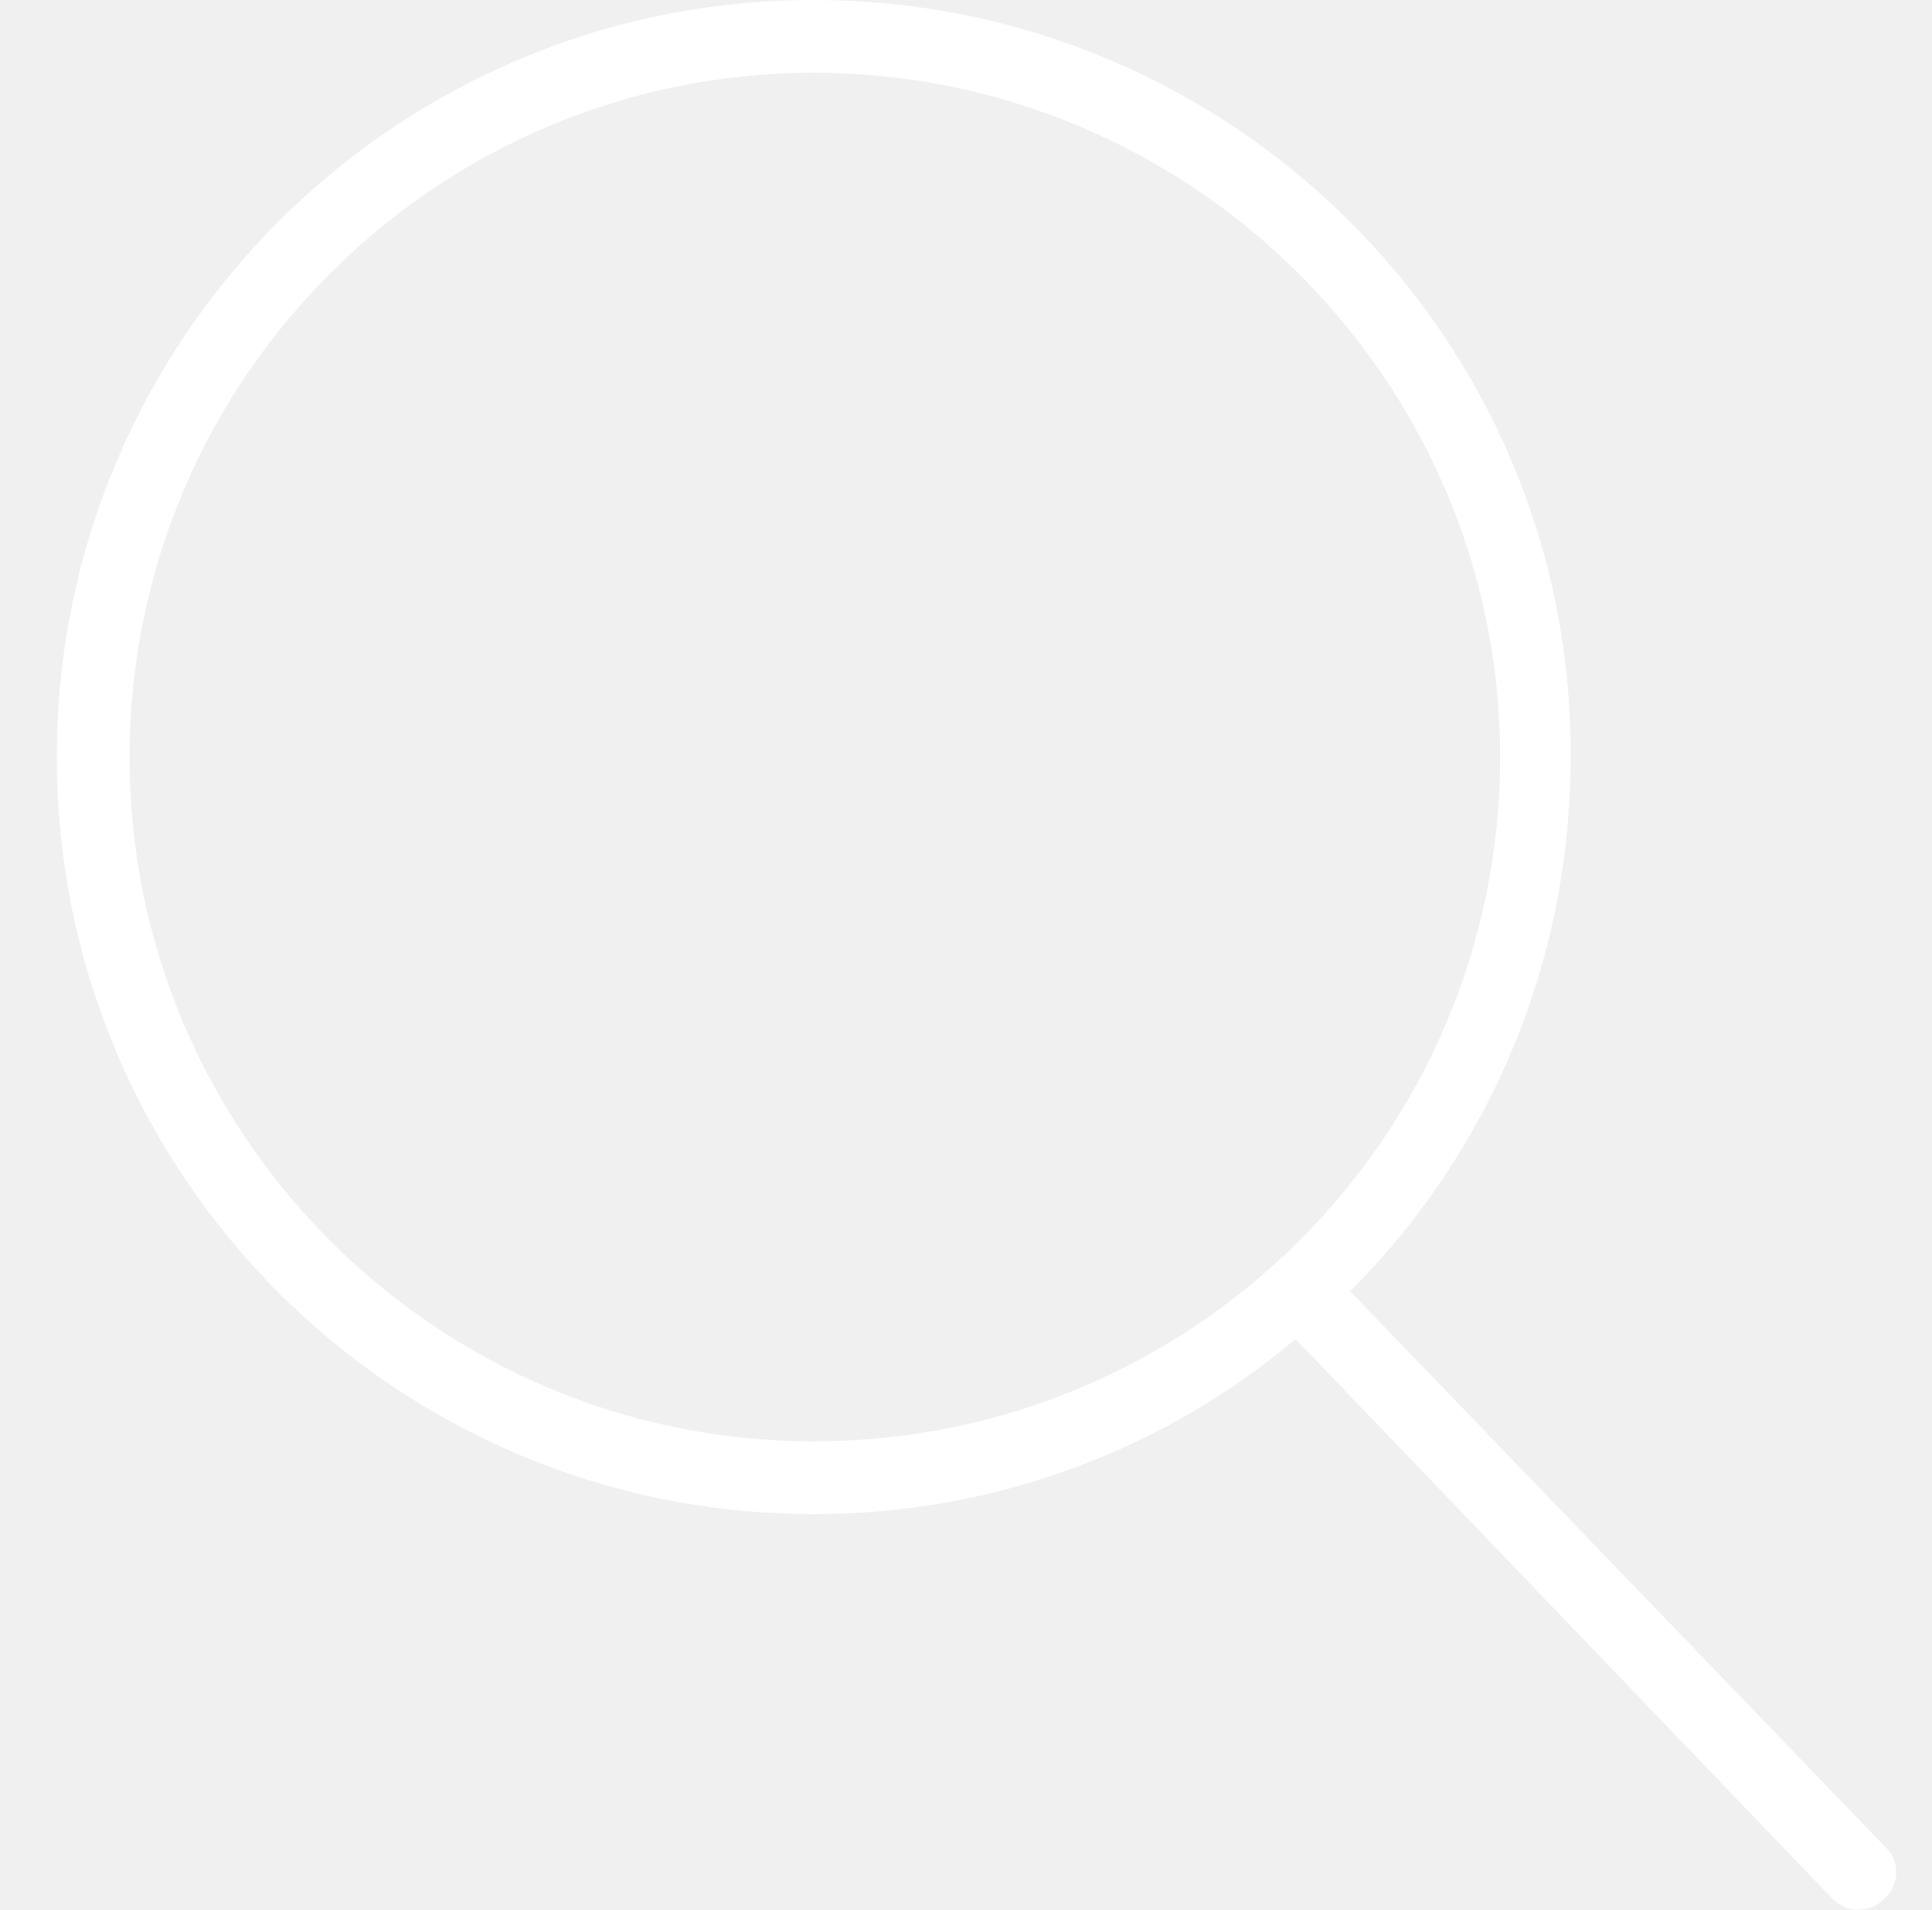
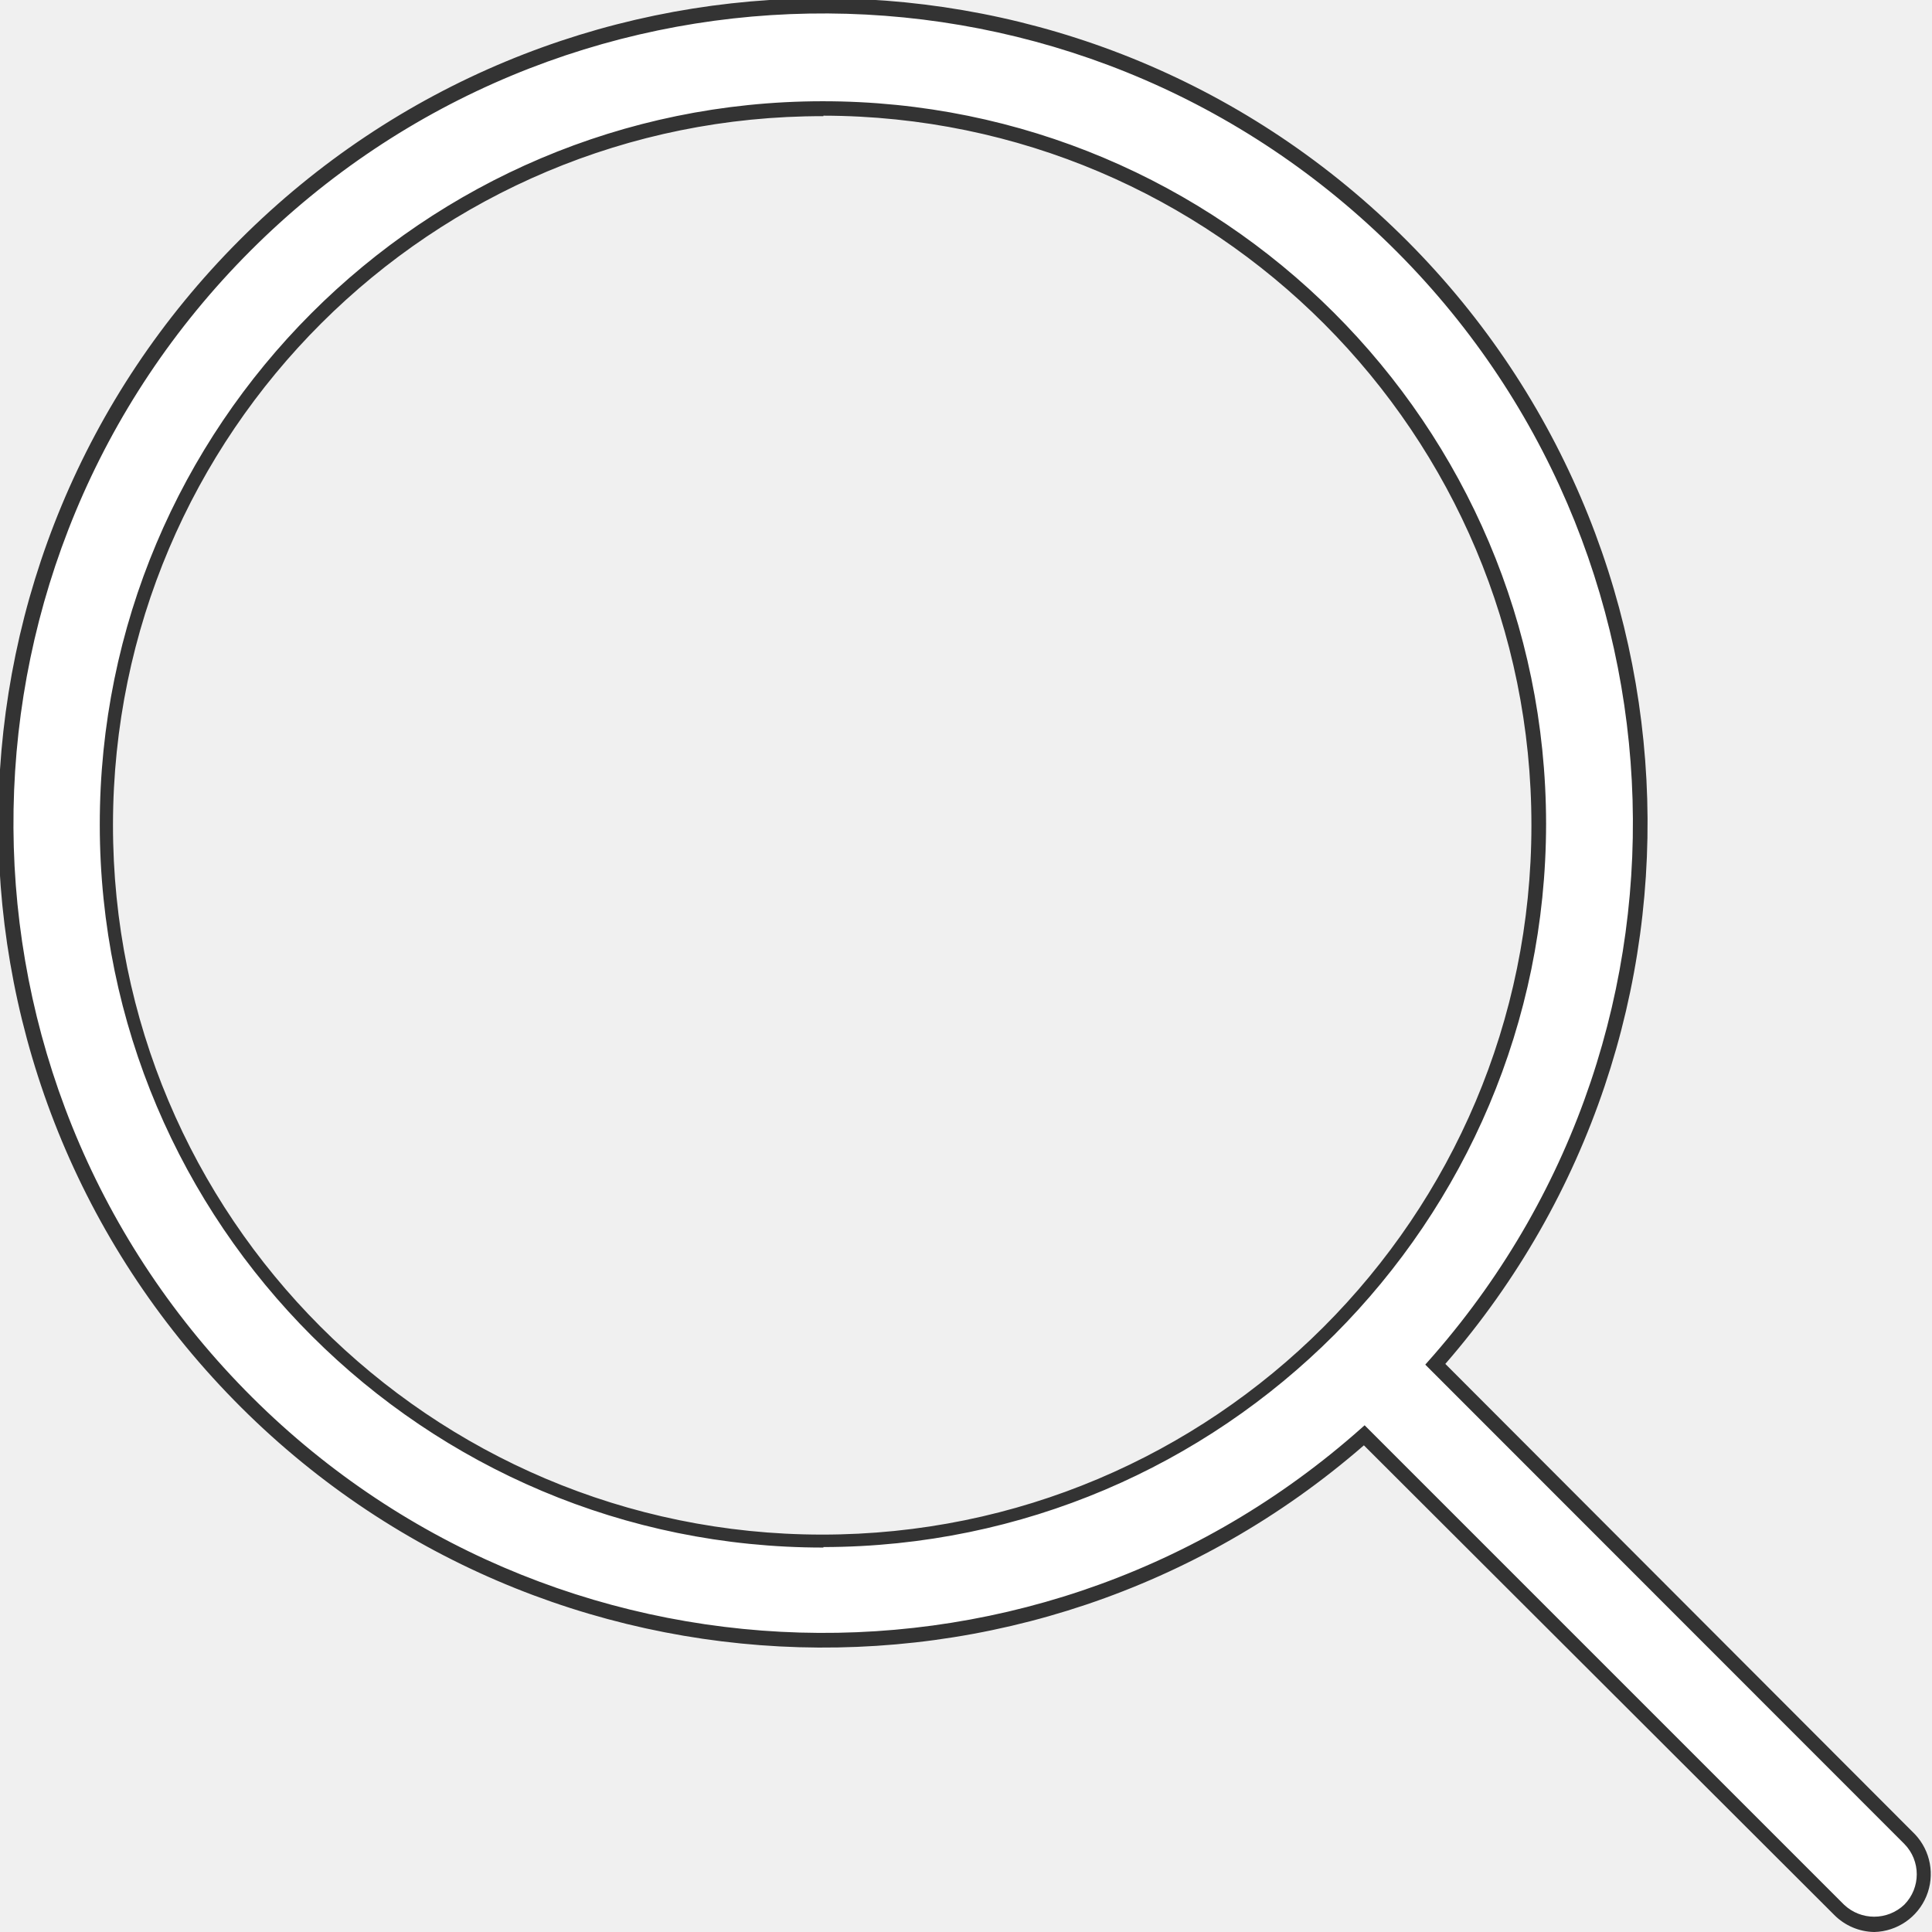
- <svg xmlns="http://www.w3.org/2000/svg" viewBox="0 0 85 84">
-   <path fill="white" d="M83,81.3L59.4,56.8c6-6,9.7-14.3,9.7-23.5C69.2,14.9,54.2,0,35.8,0S2.5,14.9,2.5,33.3s14.9,33.3,33.3,33.3  c8.1,0,15.5-2.9,21.2-7.7l23.6,24.6c0.3,0.3,0.7,0.5,1.1,0.5c0.4,0,0.8-0.1,1.1-0.4C83.6,83,83.6,81.9,83,81.3z M35.8,63.4  c-16.6,0-30.1-13.5-30.1-30.1S19.2,3.2,35.8,3.2S66,16.7,66,33.3S52.5,63.4,35.8,63.4z" />
+ <svg xmlns="http://www.w3.org/2000/svg" viewBox="0 0 78.98 79">
+   <path fill="white" d="M58.87,55.58l-.18.21.2.2,19.2,19.19a2.08,2.08,0,0,1,0,2.91h0a2,2,0,0,1-1.44.61,2.09,2.09,0,0,1-1.46-.61L56,58.89l-.2-.2-.21.18a33.42,33.42,0,1,1,3.29-3.29ZM33.67,4.43A29.27,29.27,0,1,0,62.92,33.68,29.28,29.28,0,0,0,33.67,4.43Z" />
+   <path fill="#333" d="M76.64,79A2.36,2.36,0,0,1,75,78.3L55.77,59.1h0a33.72,33.72,0,1,1,3.33-3.33L78.3,75a2.37,2.37,0,0,1-1.66,4ZM55.8,58.28l19.6,19.6a1.79,1.79,0,0,0,2.47,0,1.77,1.77,0,0,0,0-2.48L58.28,55.8l.37-.42a33.11,33.11,0,1,0-3.27,3.27Zm-22.13,5A29.57,29.57,0,1,1,63.22,33.68,29.6,29.6,0,0,1,33.67,63.26Zm0-58.53a29,29,0,1,0,28.95,29A29,29,0,0,0,33.67,4.73Z" />
</svg>
